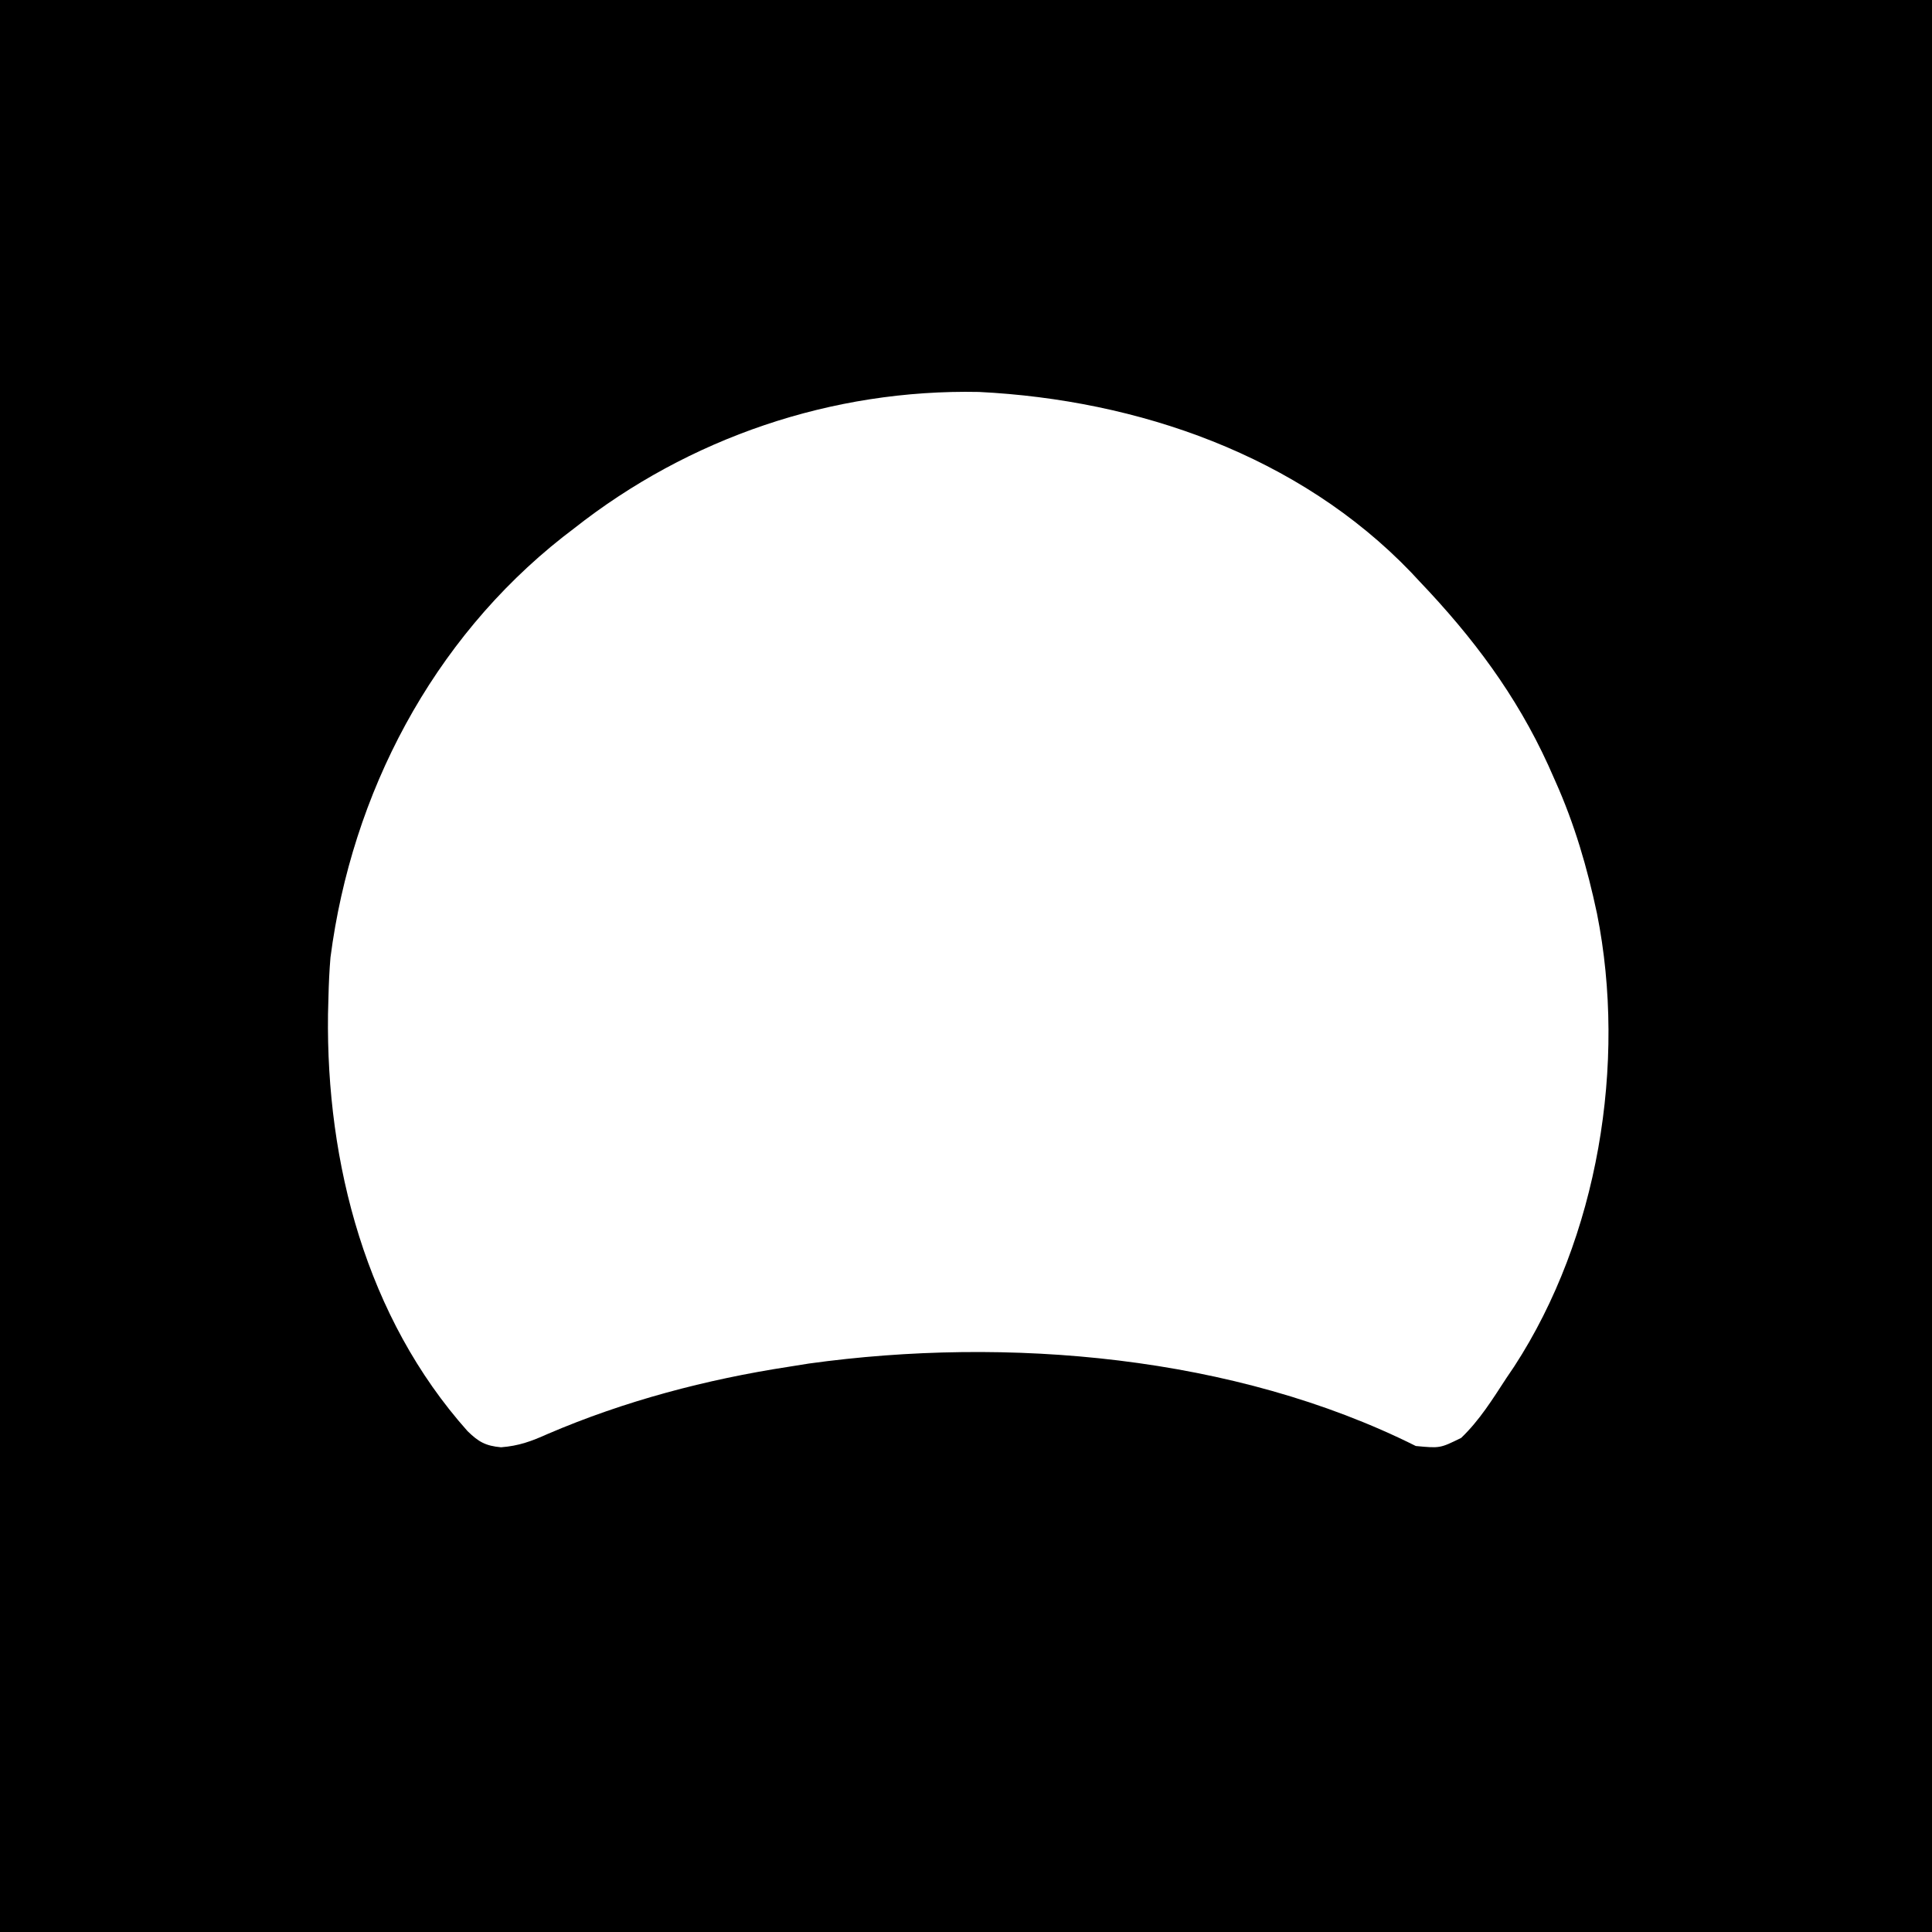
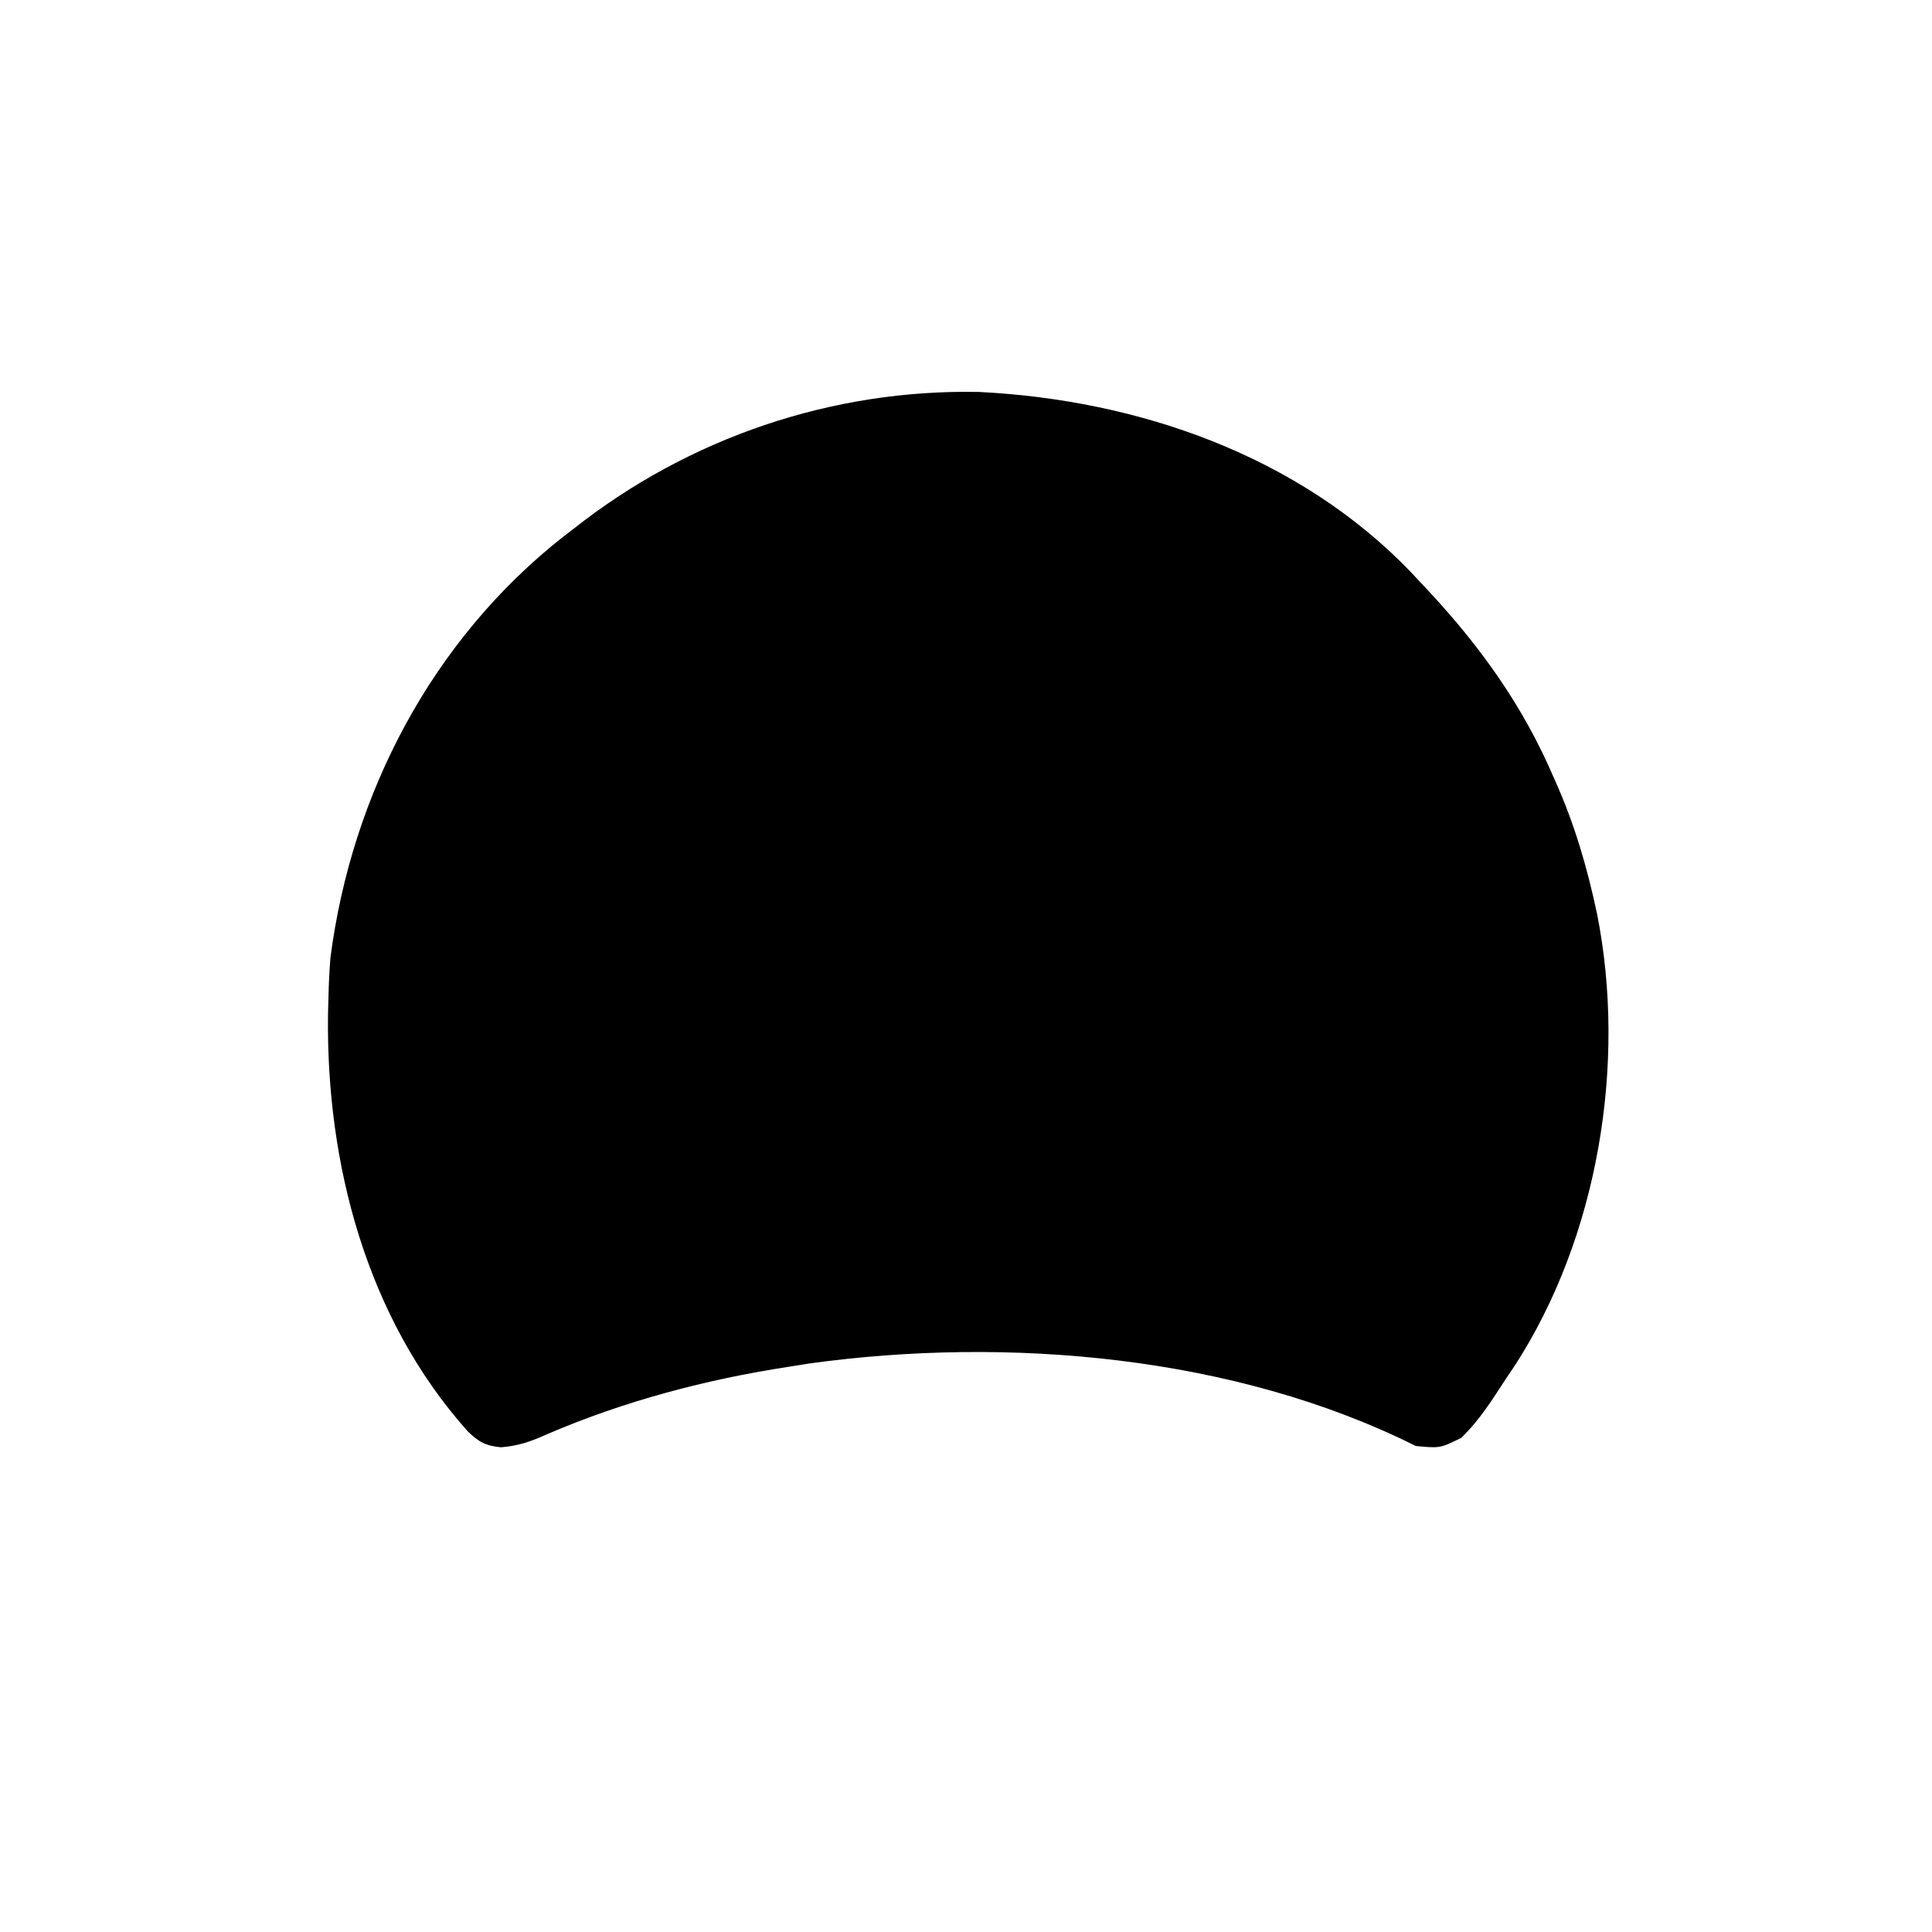
<svg xmlns="http://www.w3.org/2000/svg" viewBox="0 0 24 24">
  <g transform="translate(0 0) scale(0.0469)">
-     <path fill-rule="evenodd" d="M0 0 C168.96 0 337.92 0 512 0 C512 168.96 512 337.92 512 512 C343.04 512 174.08 512 0 512 C0 343.04 0 174.08 0 0 Z M152 140 C150.558 141.108 150.558 141.108 149.086 142.238 C114.487 169.509 93.172 210.133 87.531 253.613 C87.238 257.082 87.084 260.52 87 264 C86.96 265.531 86.92 267.063 86.879 268.641 C86.359 308.154 97.021 348.985 123.832 379.055 C126.752 381.916 128.619 382.965 132.711 383.34 C137.465 382.963 140.72 381.758 145.062 379.812 C165.437 371.066 187.084 365.359 209 362 C211.614 361.582 211.614 361.582 214.281 361.156 C266.664 353.903 326.953 358.977 375 383 C381.421 383.609 381.421 383.609 387.023 380.852 C391.907 376.173 395.315 370.638 399 365 C399.684 363.987 400.369 362.974 401.074 361.93 C423.281 327.813 430.924 281.704 423 242 C420.415 229.835 417.076 218.355 412 207 C411.368 205.576 410.737 204.151 410.086 202.684 C401.596 184.082 390.088 168.775 376 154 C375.261 153.209 374.523 152.417 373.762 151.602 C344 120.588 301.362 105.908 259.309 103.816 C220.377 103.035 182.487 115.944 152 140 Z " fill="currentColor" transform="translate(0,0)" />
+     <path d="M152 140 C150.558 141.108 150.558 141.108 149.086 142.238 C114.487 169.509 93.172 210.133 87.531 253.613 C87.238 257.082 87.084 260.52 87 264 C86.96 265.531 86.92 267.063 86.879 268.641 C86.359 308.154 97.021 348.985 123.832 379.055 C126.752 381.916 128.619 382.965 132.711 383.34 C137.465 382.963 140.72 381.758 145.062 379.812 C165.437 371.066 187.084 365.359 209 362 C211.614 361.582 211.614 361.582 214.281 361.156 C266.664 353.903 326.953 358.977 375 383 C381.421 383.609 381.421 383.609 387.023 380.852 C391.907 376.173 395.315 370.638 399 365 C399.684 363.987 400.369 362.974 401.074 361.93 C423.281 327.813 430.924 281.704 423 242 C420.415 229.835 417.076 218.355 412 207 C411.368 205.576 410.737 204.151 410.086 202.684 C401.596 184.082 390.088 168.775 376 154 C375.261 153.209 374.523 152.417 373.762 151.602 C344 120.588 301.362 105.908 259.309 103.816 C220.377 103.035 182.487 115.944 152 140 Z" fill="currentColor" />
  </g>
</svg>
